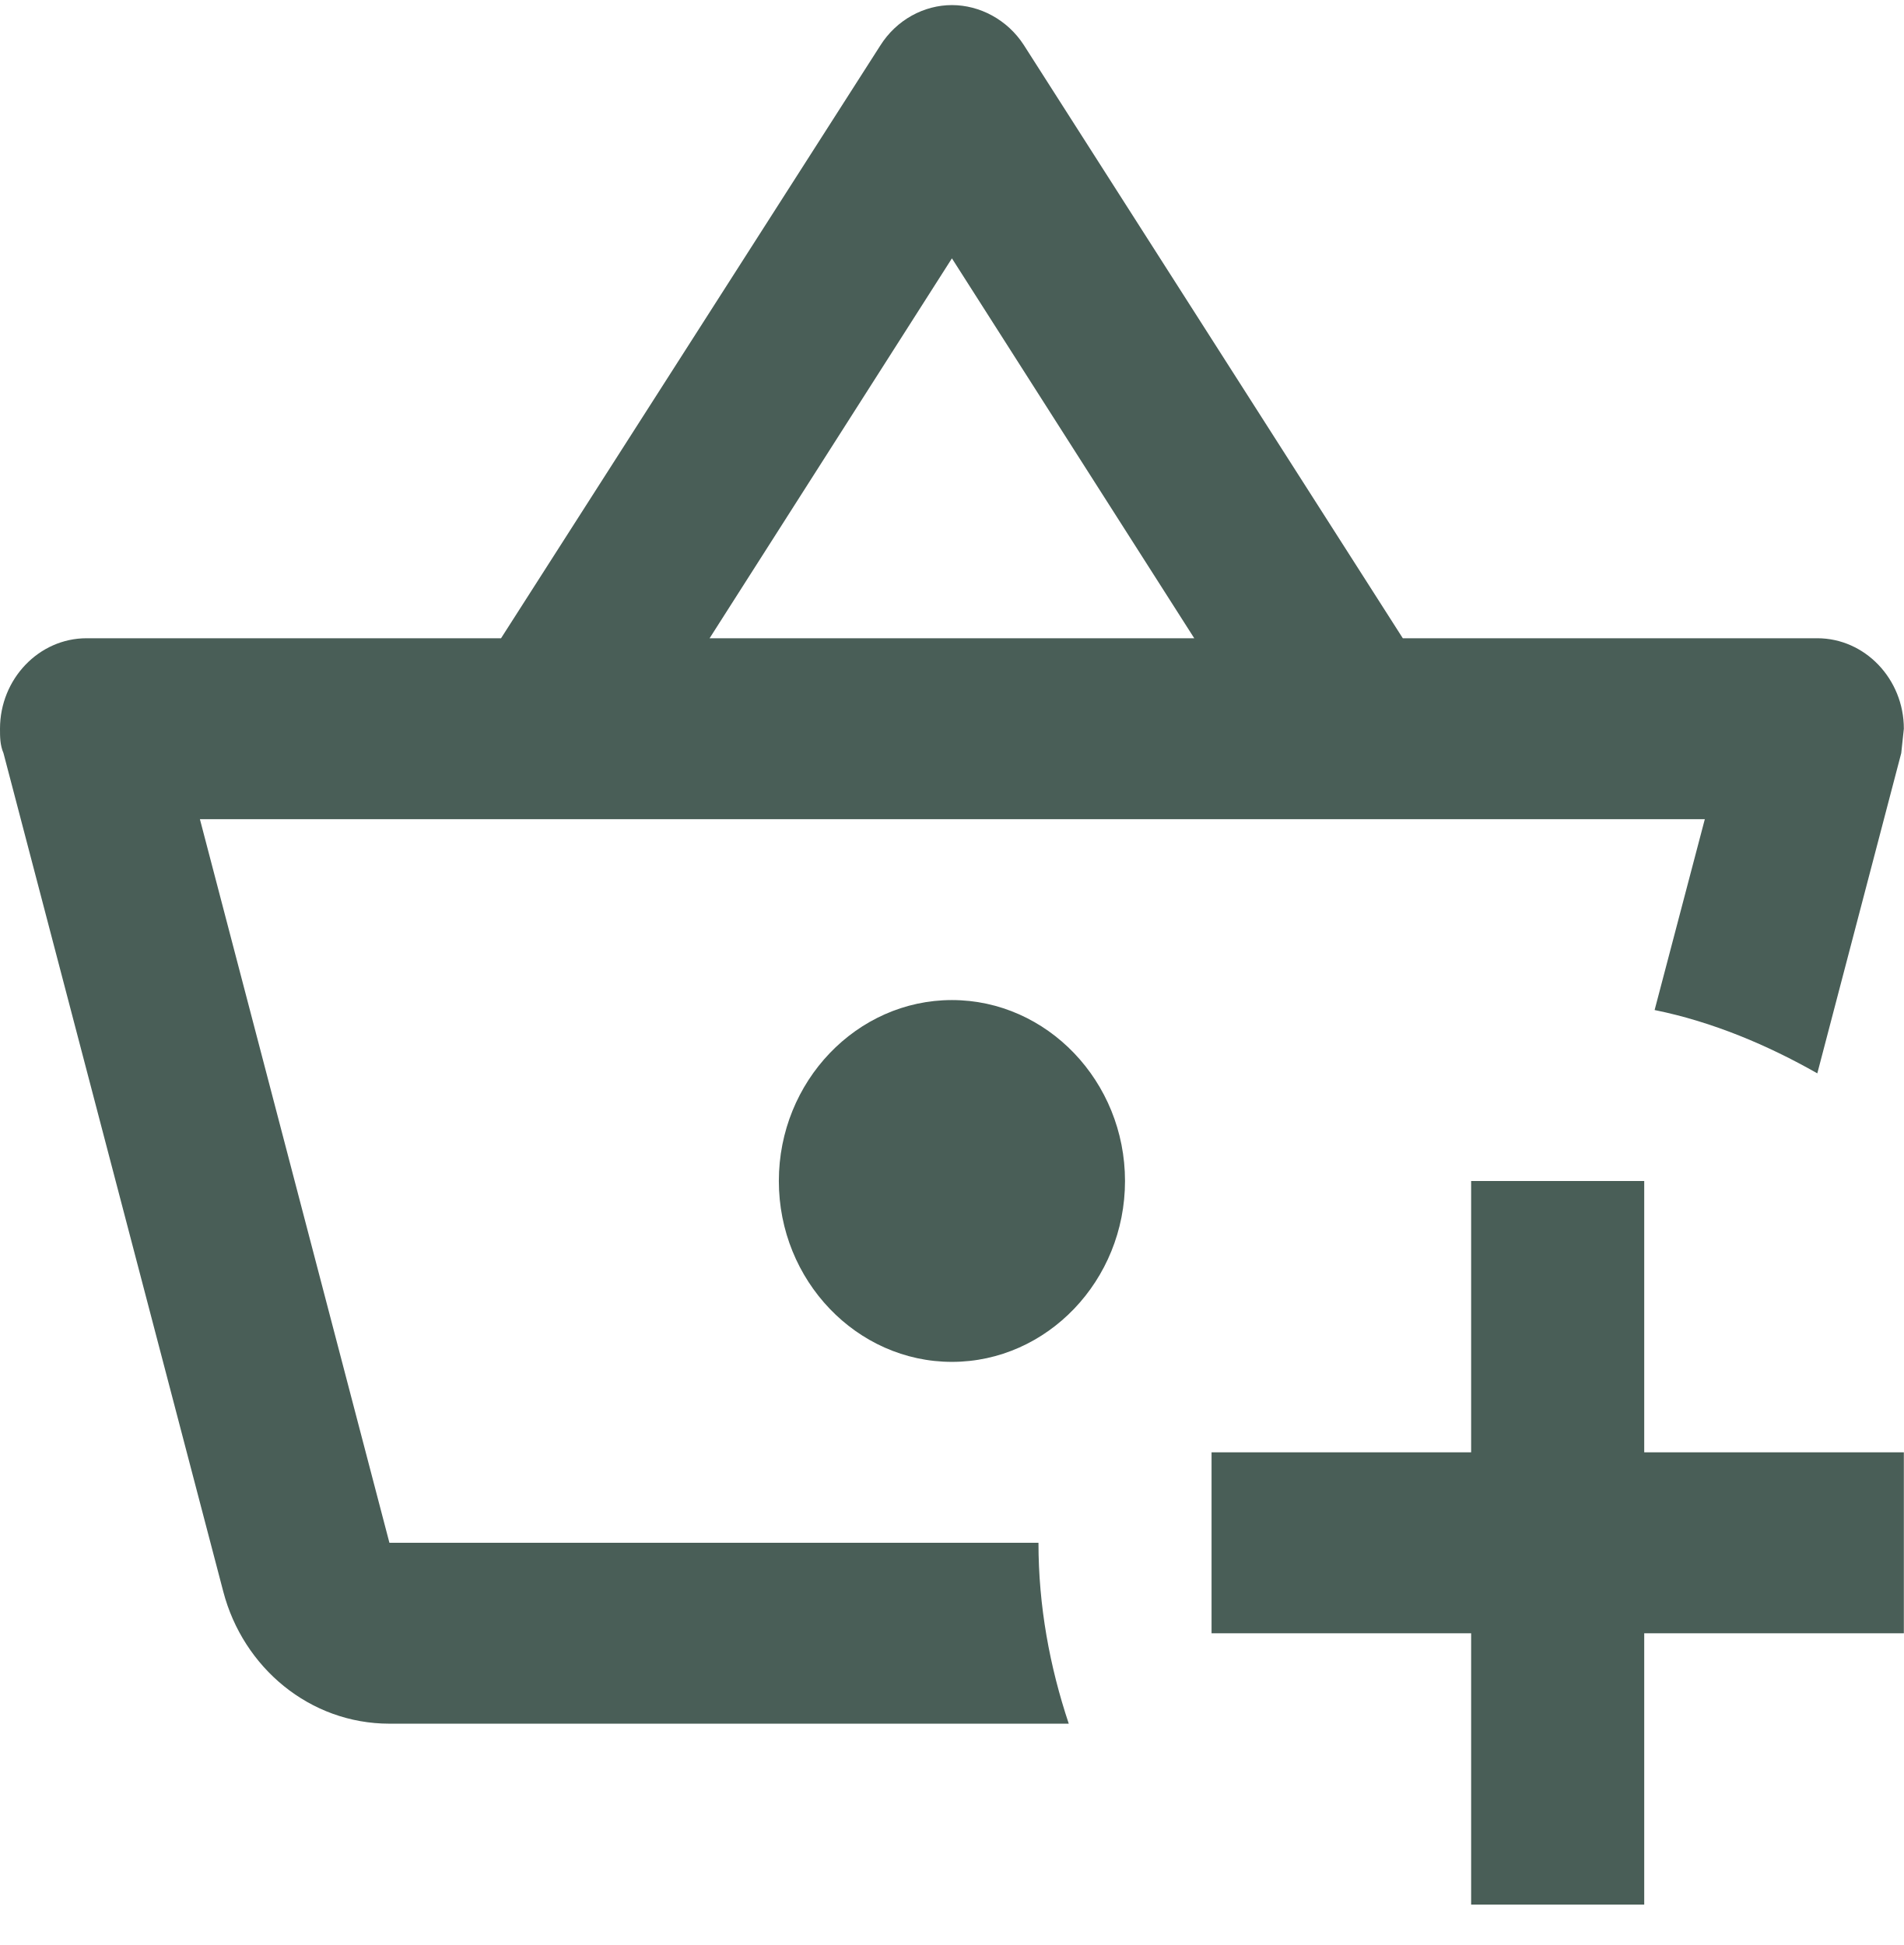
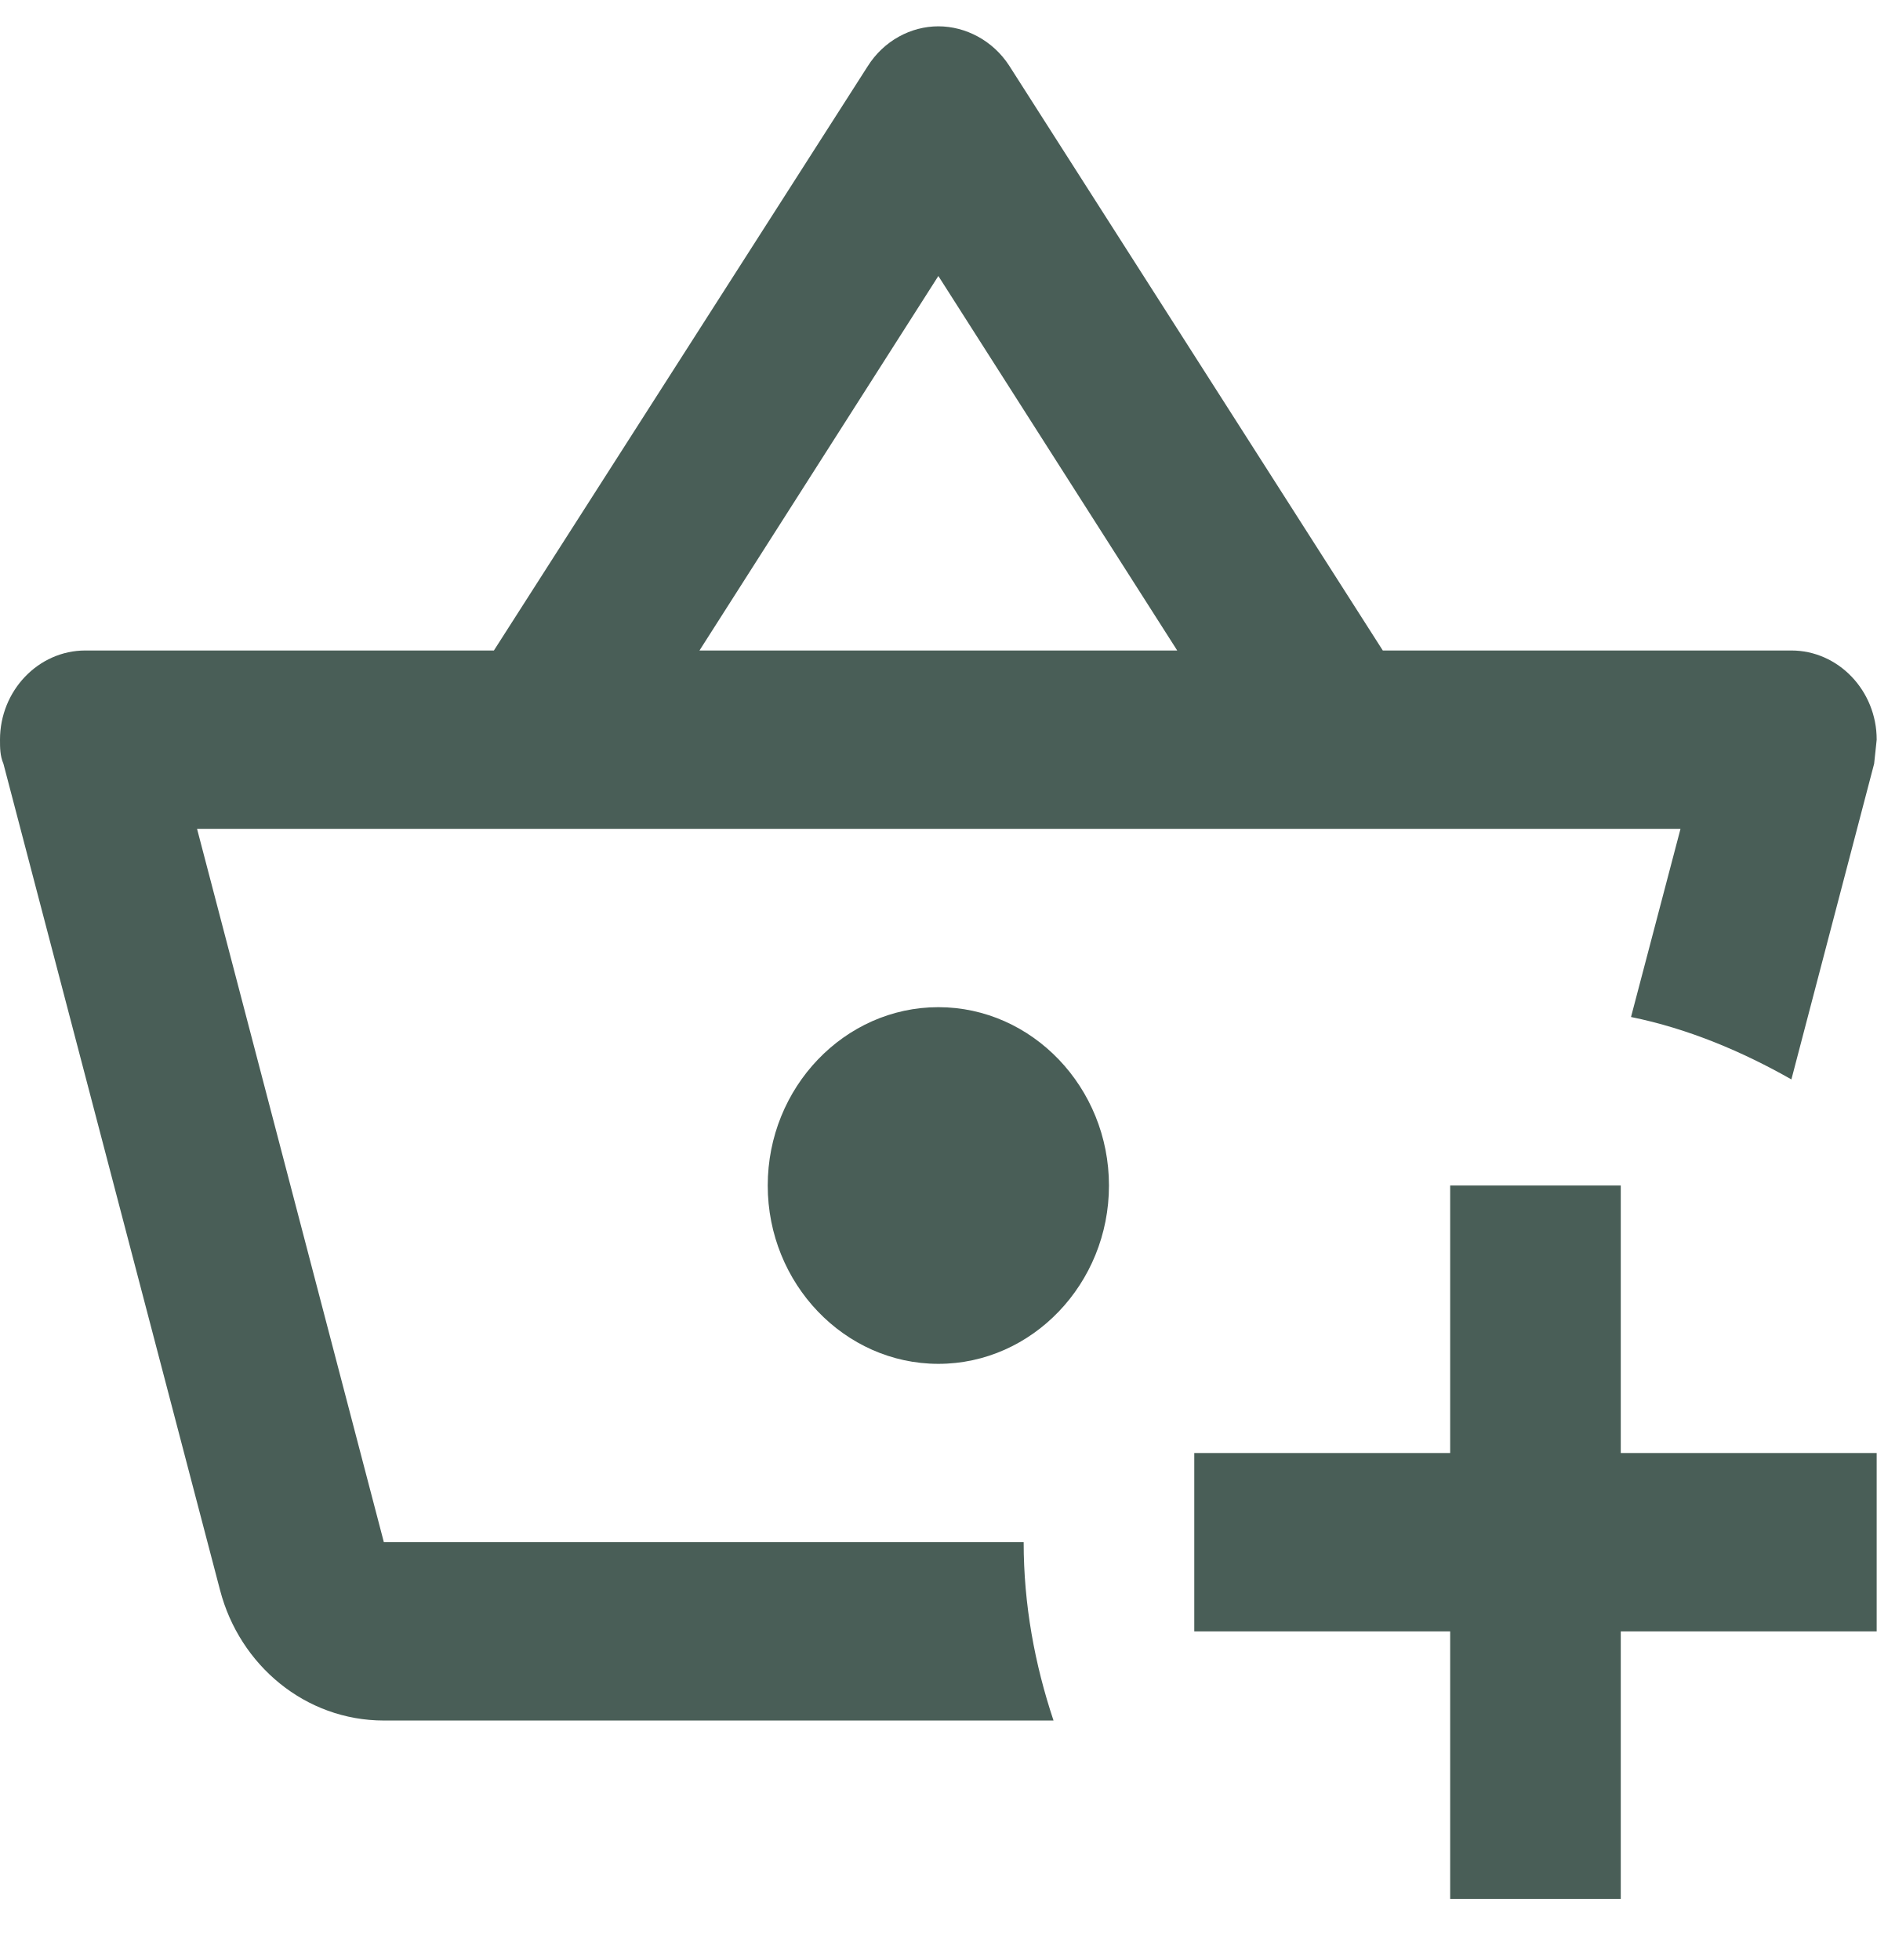
- <svg xmlns="http://www.w3.org/2000/svg" width="46" height="47" viewBox="0 0 46 47" fill="none">
+ <svg xmlns="http://www.w3.org/2000/svg" width="45" height="47" viewBox="0 0 46 47" fill="none">
  <path d="M39.727 28.538V35.095H46V39.467H39.727V46.024H35.545V39.467H29.273V35.095H35.545V28.538H39.727ZM23 24.166C20.7 24.166 18.818 26.134 18.818 28.538C18.818 30.942 20.7 32.909 23 32.909C25.3 32.909 27.182 30.942 27.182 28.538C27.182 26.134 25.3 24.166 23 24.166ZM25.823 41.652H9.409C7.485 41.652 5.875 40.297 5.395 38.461L0.084 18.199C-7.45058e-08 18.003 0 17.806 0 17.609C0 16.407 0.941 15.423 2.091 15.423H12.106L21.265 1.107C21.662 0.473 22.331 0.123 23 0.123C23.669 0.123 24.338 0.473 24.735 1.085L33.894 15.423H43.909C45.059 15.423 46 16.407 46 17.609L45.937 18.199L43.909 25.937C42.717 25.259 41.379 24.691 39.978 24.407L41.191 19.795H4.83L9.409 37.281H25.091C25.091 38.811 25.363 40.275 25.823 41.652ZM17.145 15.423H28.855L23 6.243L17.145 15.423Z" fill="#495E57" />
</svg>
